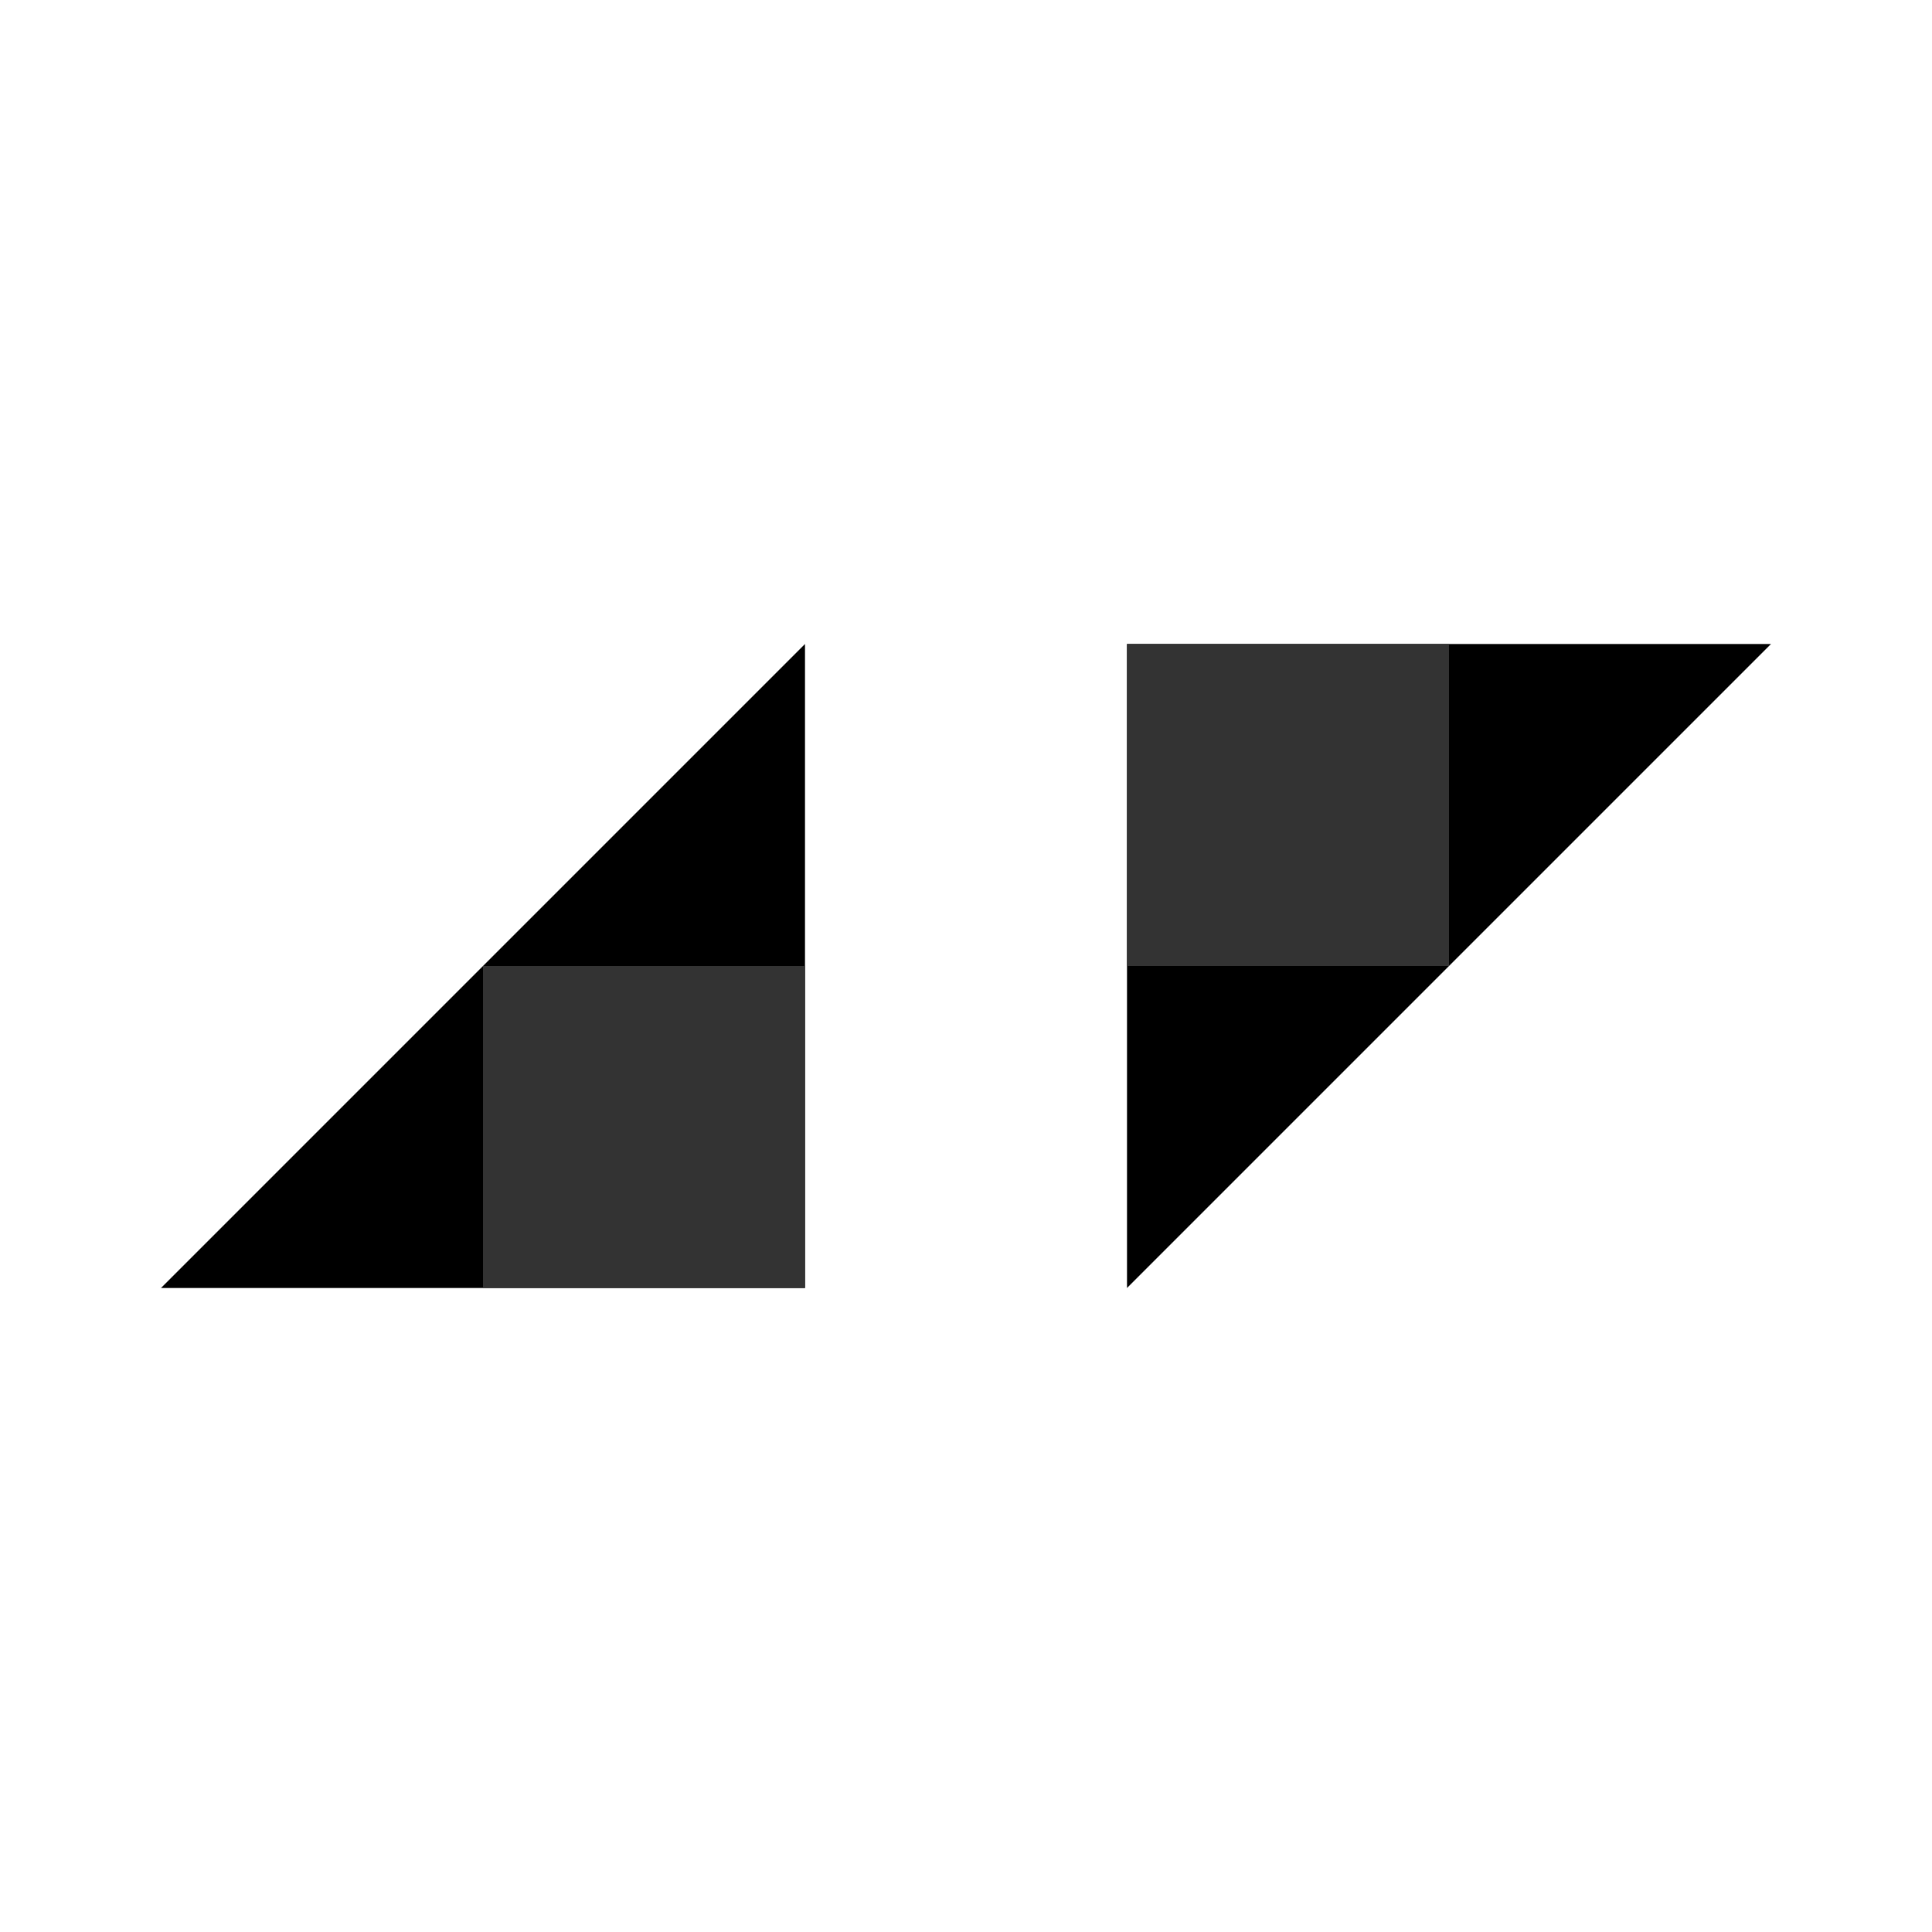
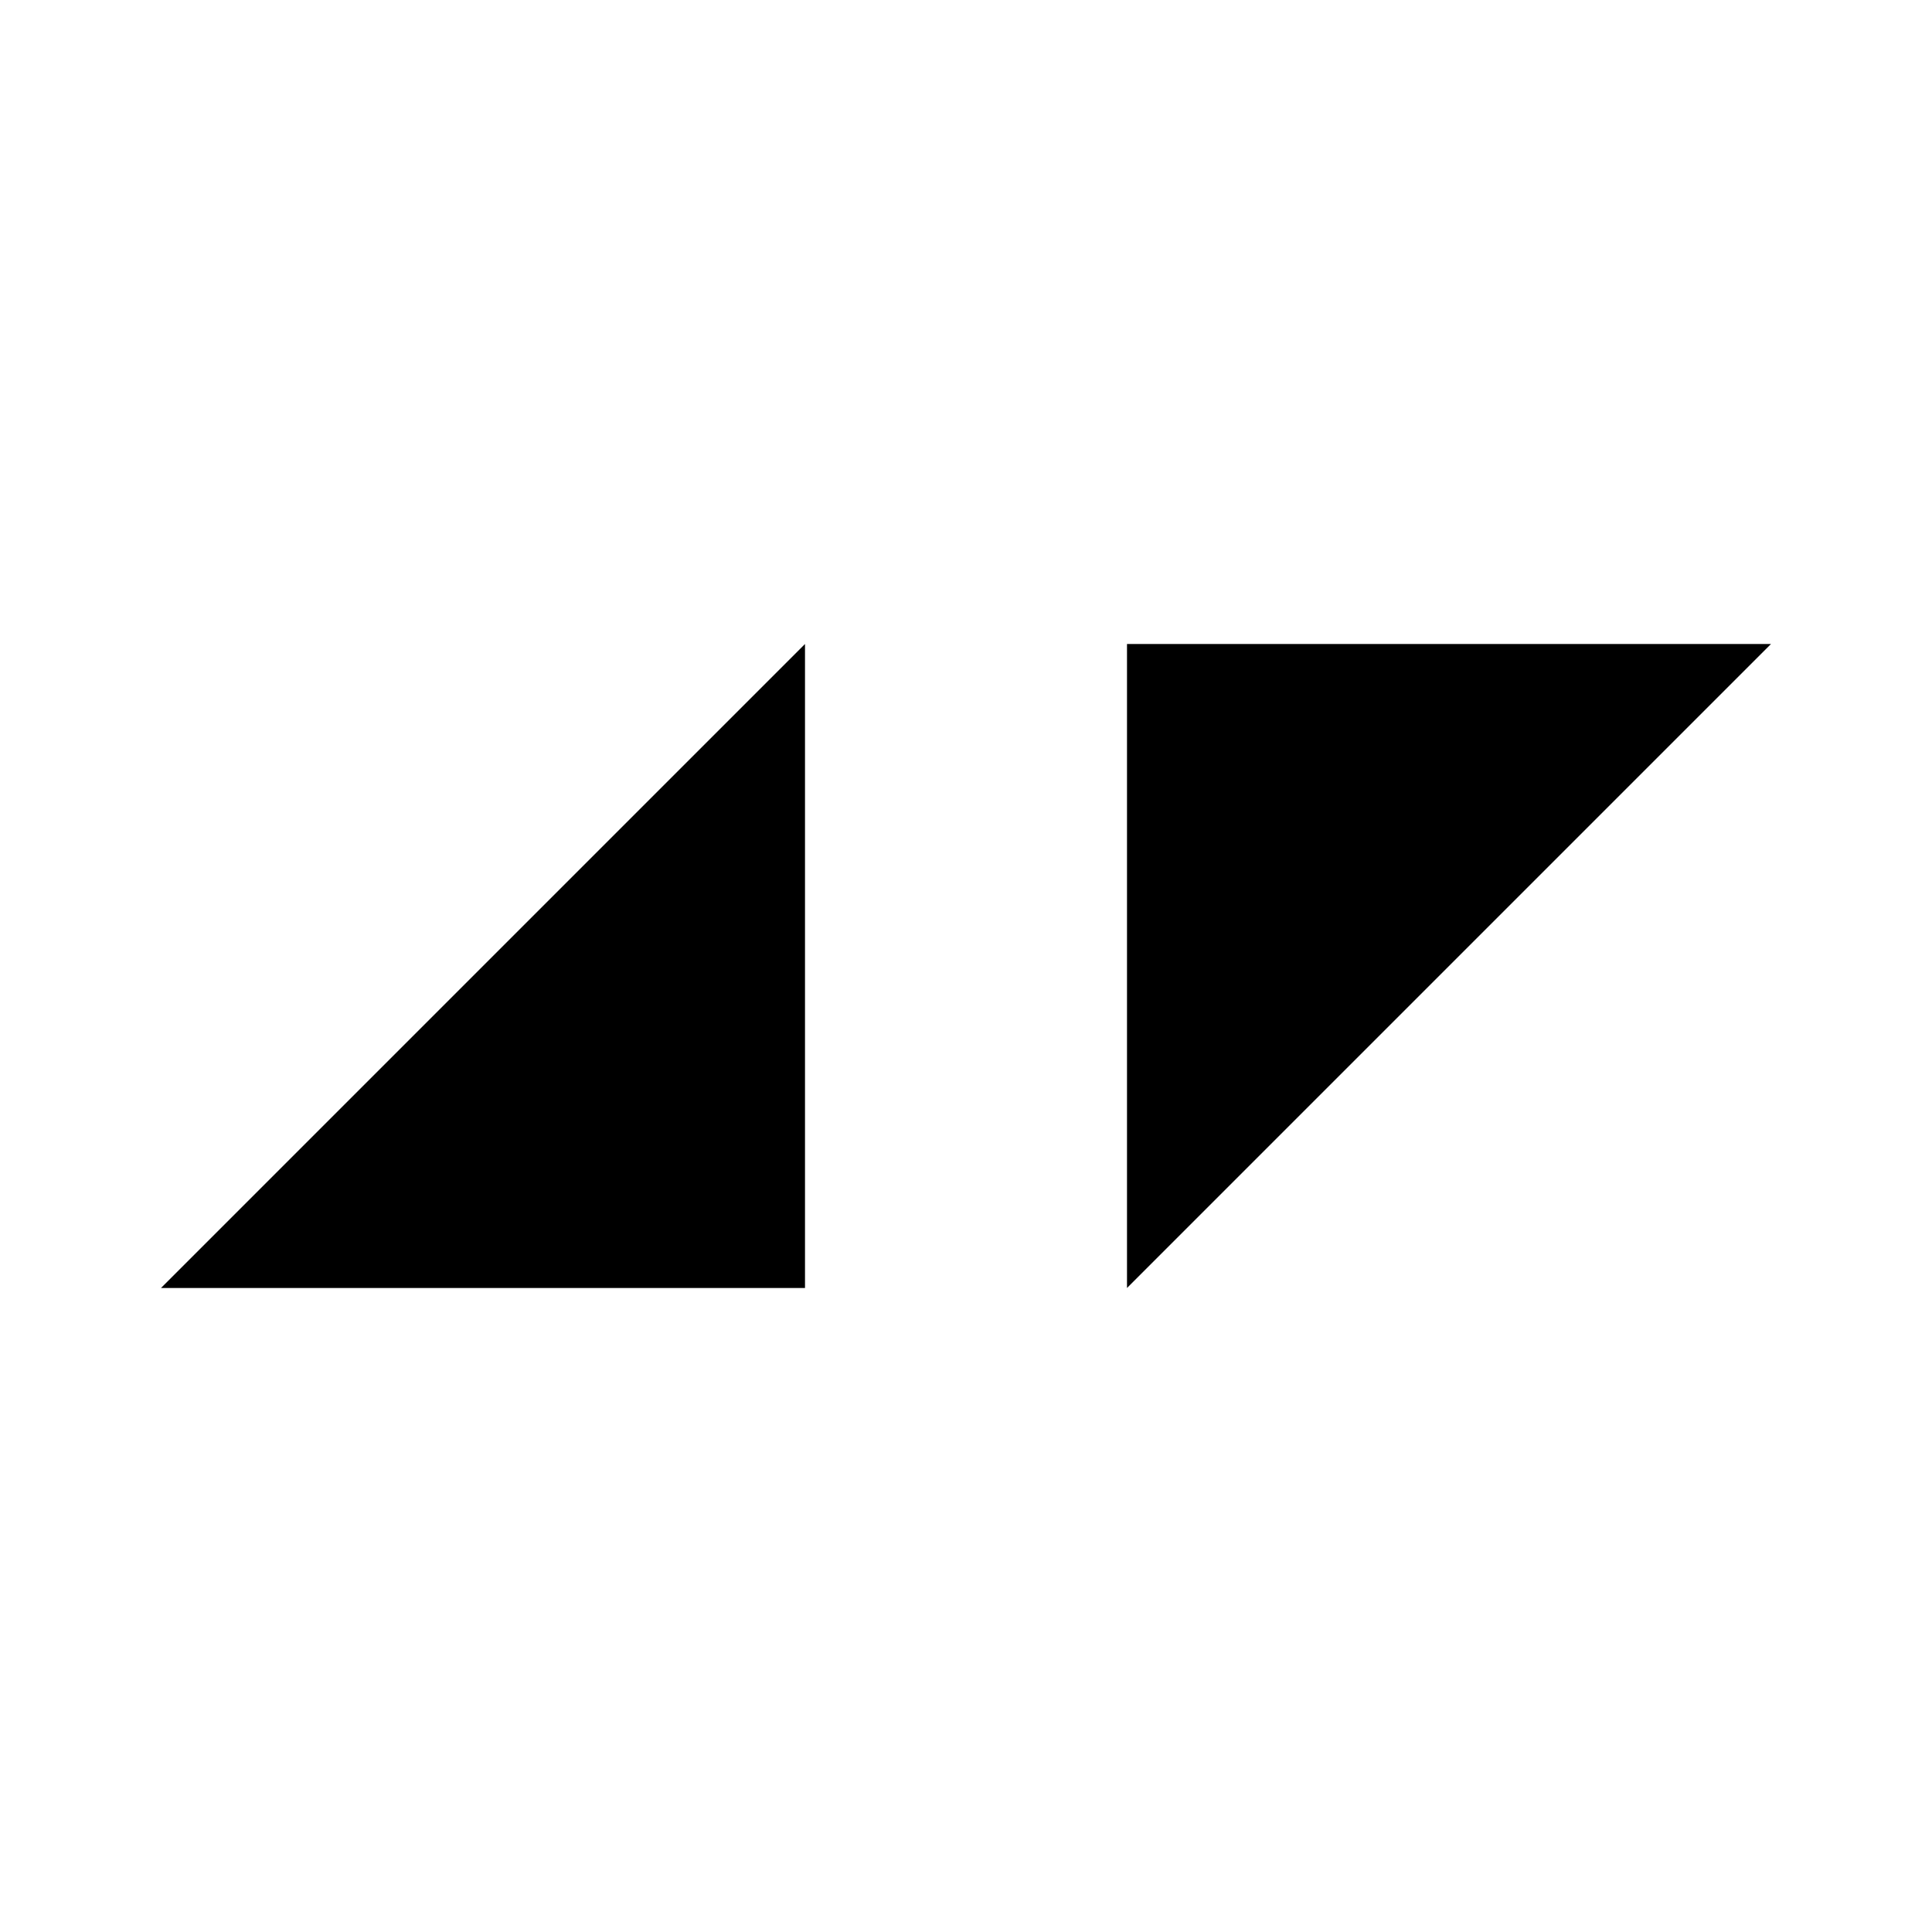
<svg xmlns="http://www.w3.org/2000/svg" id="svg2" version="1.1" width="150" height="150" viewBox="0 0 150 150">
  <defs id="defs6" />
-   <g id="g4136" transform="translate(-2.1293945e-6,-35)">
-     <path id="path4141" d="m 12.5,135 50,-50 0,50 z" style="fill:#000000;fill-opacity:1;fill-rule:evenodd;stroke:none;stroke-width:1px;stroke-linecap:butt;stroke-linejoin:miter;stroke-opacity:1" />
-     <path id="path4143" d="m 87.5,135 0,-50 L 137.5,85 Z" style="fill:#000000;fill-opacity:1;fill-rule:evenodd;stroke:none;stroke-width:1px;stroke-linecap:butt;stroke-linejoin:miter;stroke-opacity:1" />
-     <path id="rect4151" d="m 37.5,110 25,0 0,25 -25,0 z" style="opacity:1;fill:#333333;fill-opacity:1;stroke:none;stroke-width:6;stroke-linecap:butt;stroke-linejoin:miter;stroke-miterlimit:4;stroke-dasharray:none;stroke-opacity:1" />
-     <path id="rect4151-8" d="m 87.5,85 25,0 0,25 -25,0 z" style="opacity:1;fill:#333333;fill-opacity:1;stroke:none;stroke-width:6;stroke-linecap:butt;stroke-linejoin:miter;stroke-miterlimit:4;stroke-dasharray:none;stroke-opacity:1" />
+   <g id="layer2">
+     <path transform="translate(7.6293945e-6,0)" style="fill:#000000;fill-opacity:1;fill-rule:evenodd;stroke:none;stroke-width:1px;stroke-linecap:butt;stroke-linejoin:miter;stroke-opacity:1" d="m 12.5,100 50,-50 0,50 z" id="path4141" />
+     <path transform="translate(7.6293945e-6,0)" style="fill:#000000;fill-opacity:1;fill-rule:evenodd;stroke:none;stroke-width:1px;stroke-linecap:butt;stroke-linejoin:miter;stroke-opacity:1" d="m 87.5,100 0,-50 L 137.5,50 Z" id="path4143" />
+   </g>
+   <g id="layer1" style="display:none">
+     <path transform="translate(7.6293945e-6,0)" style="opacity:1;fill:#333333;fill-opacity:1;stroke:none;stroke-width:6;stroke-linecap:butt;stroke-linejoin:miter;stroke-miterlimit:4;stroke-dasharray:none;stroke-opacity:1" d="m 37.5,75 25,0 0,25 -25,0 z" id="rect4151" />
+     <path transform="translate(7.6293945e-6,0)" style="opacity:1;fill:#333333;fill-opacity:1;stroke:none;stroke-width:6;stroke-linecap:butt;stroke-linejoin:miter;stroke-miterlimit:4;stroke-dasharray:none;stroke-opacity:1" d="m 87.5,50 25,0 0,25 -25,0 z" id="rect4151-8" />
  </g>
</svg>
